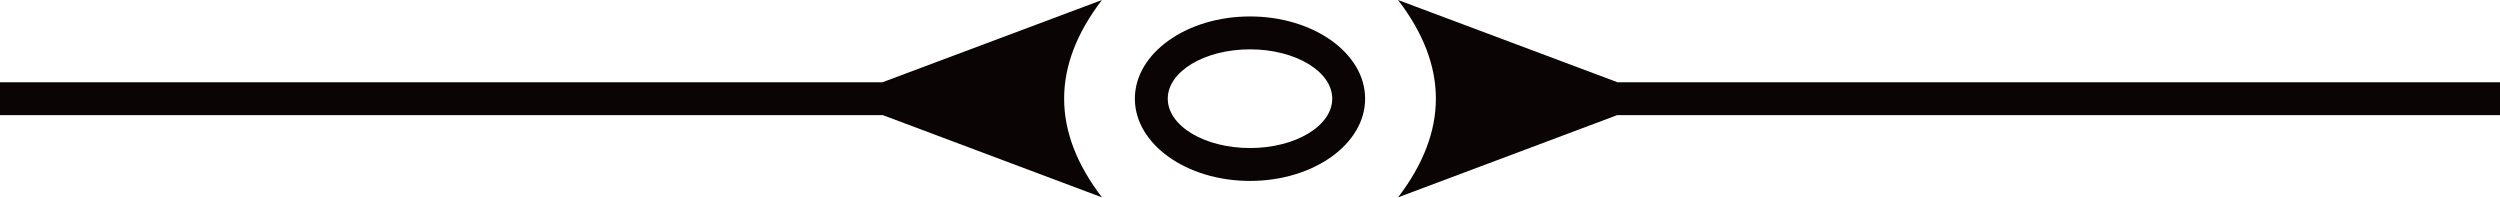
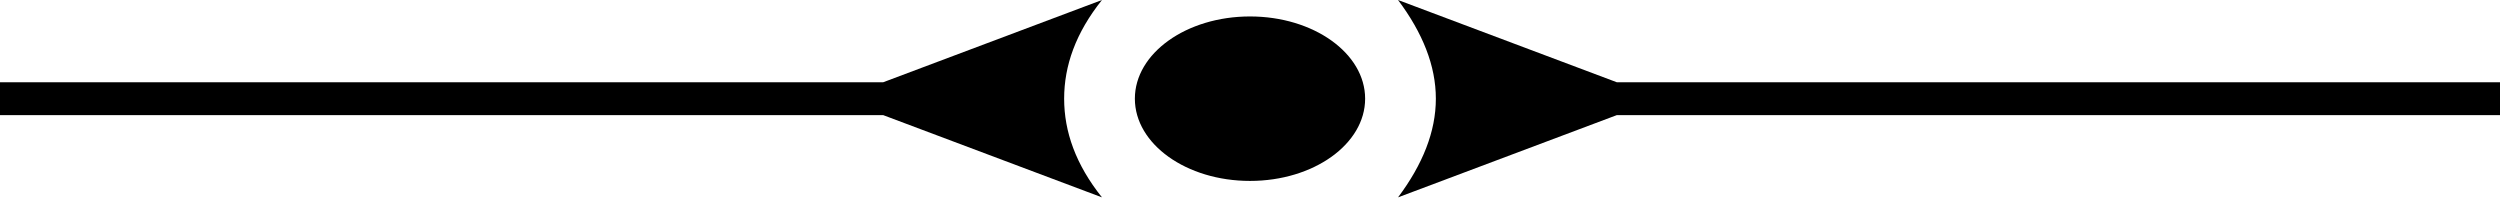
- <svg xmlns="http://www.w3.org/2000/svg" width="152px" height="12px" viewBox="0 0 152 12" version="1.1">
-   <defs />
-   <g id="Artboard" stroke="none" stroke-width="1" fill="none" fill-rule="evenodd">
-     <path d="M76,11 C72.134,11 69,8.761 69,6 C69,3.239 72.134,1 76,1 C79.866,1 83,3.239 83,6 C83,8.761 79.866,11 76,11 Z M76,9 C78.761,9 81,7.657 81,6 C81,4.343 78.761,3 76,3 C73.239,3 71,4.343 71,6 C71,7.657 73.239,9 76,9 Z" id="Combined-Shape" fill="#0B0404" />
-     <path d="M3.324,7 L-10,12 C-8.466,9.996 -7.699,7.995 -7.699,5.996 C-7.699,3.997 -8.466,1.998 -10,0 L3.343,5 L57,5 L57,7 L3.324,7 Z" id="Combined-Shape" fill="#0B0404" transform="translate(28.5, 6) scale(-1, 1) translate(-28.5, -6) " />
-     <path d="M98.324,7 L85,12 C86.534,9.996 87.301,7.995 87.301,5.996 C87.301,3.997 86.534,1.998 85,0 L98.343,5 L152,5 L152,7 L98.324,7 Z" id="Combined-Shape" fill="#0B0404" />
-   </g>
+ <svg xmlns="http://www.w3.org/2000/svg" width="152" height="12" viewBox="0 0 152 12">
+   <path d="M76,11 C72.134,11 69,8.761 69,6 C69,3.239 72.134,1 76,1 C79.866,1 83,3.239 83,6 C83,8.761 79.866,11 76,11 Z" fill="black" />
+   <path d="M3.3,7 L-10,12 C-8.4,10 -7.7,8 -7.7,6 C-7.7,4 -8.4,2 -10,0 L3.3,5 L57,5 L57,7 Z" fill="black" transform="translate(28.5 6) scale(-1 1) translate(-28.5 -6)" />
+   <path d="M98.3,7 L85,12 C86.5,10 87.3,8 87.3,6 C87.3,4 86.5,2 85,0 L98.3,5 L152,5 L152,7 Z" fill="black" />
</svg>
